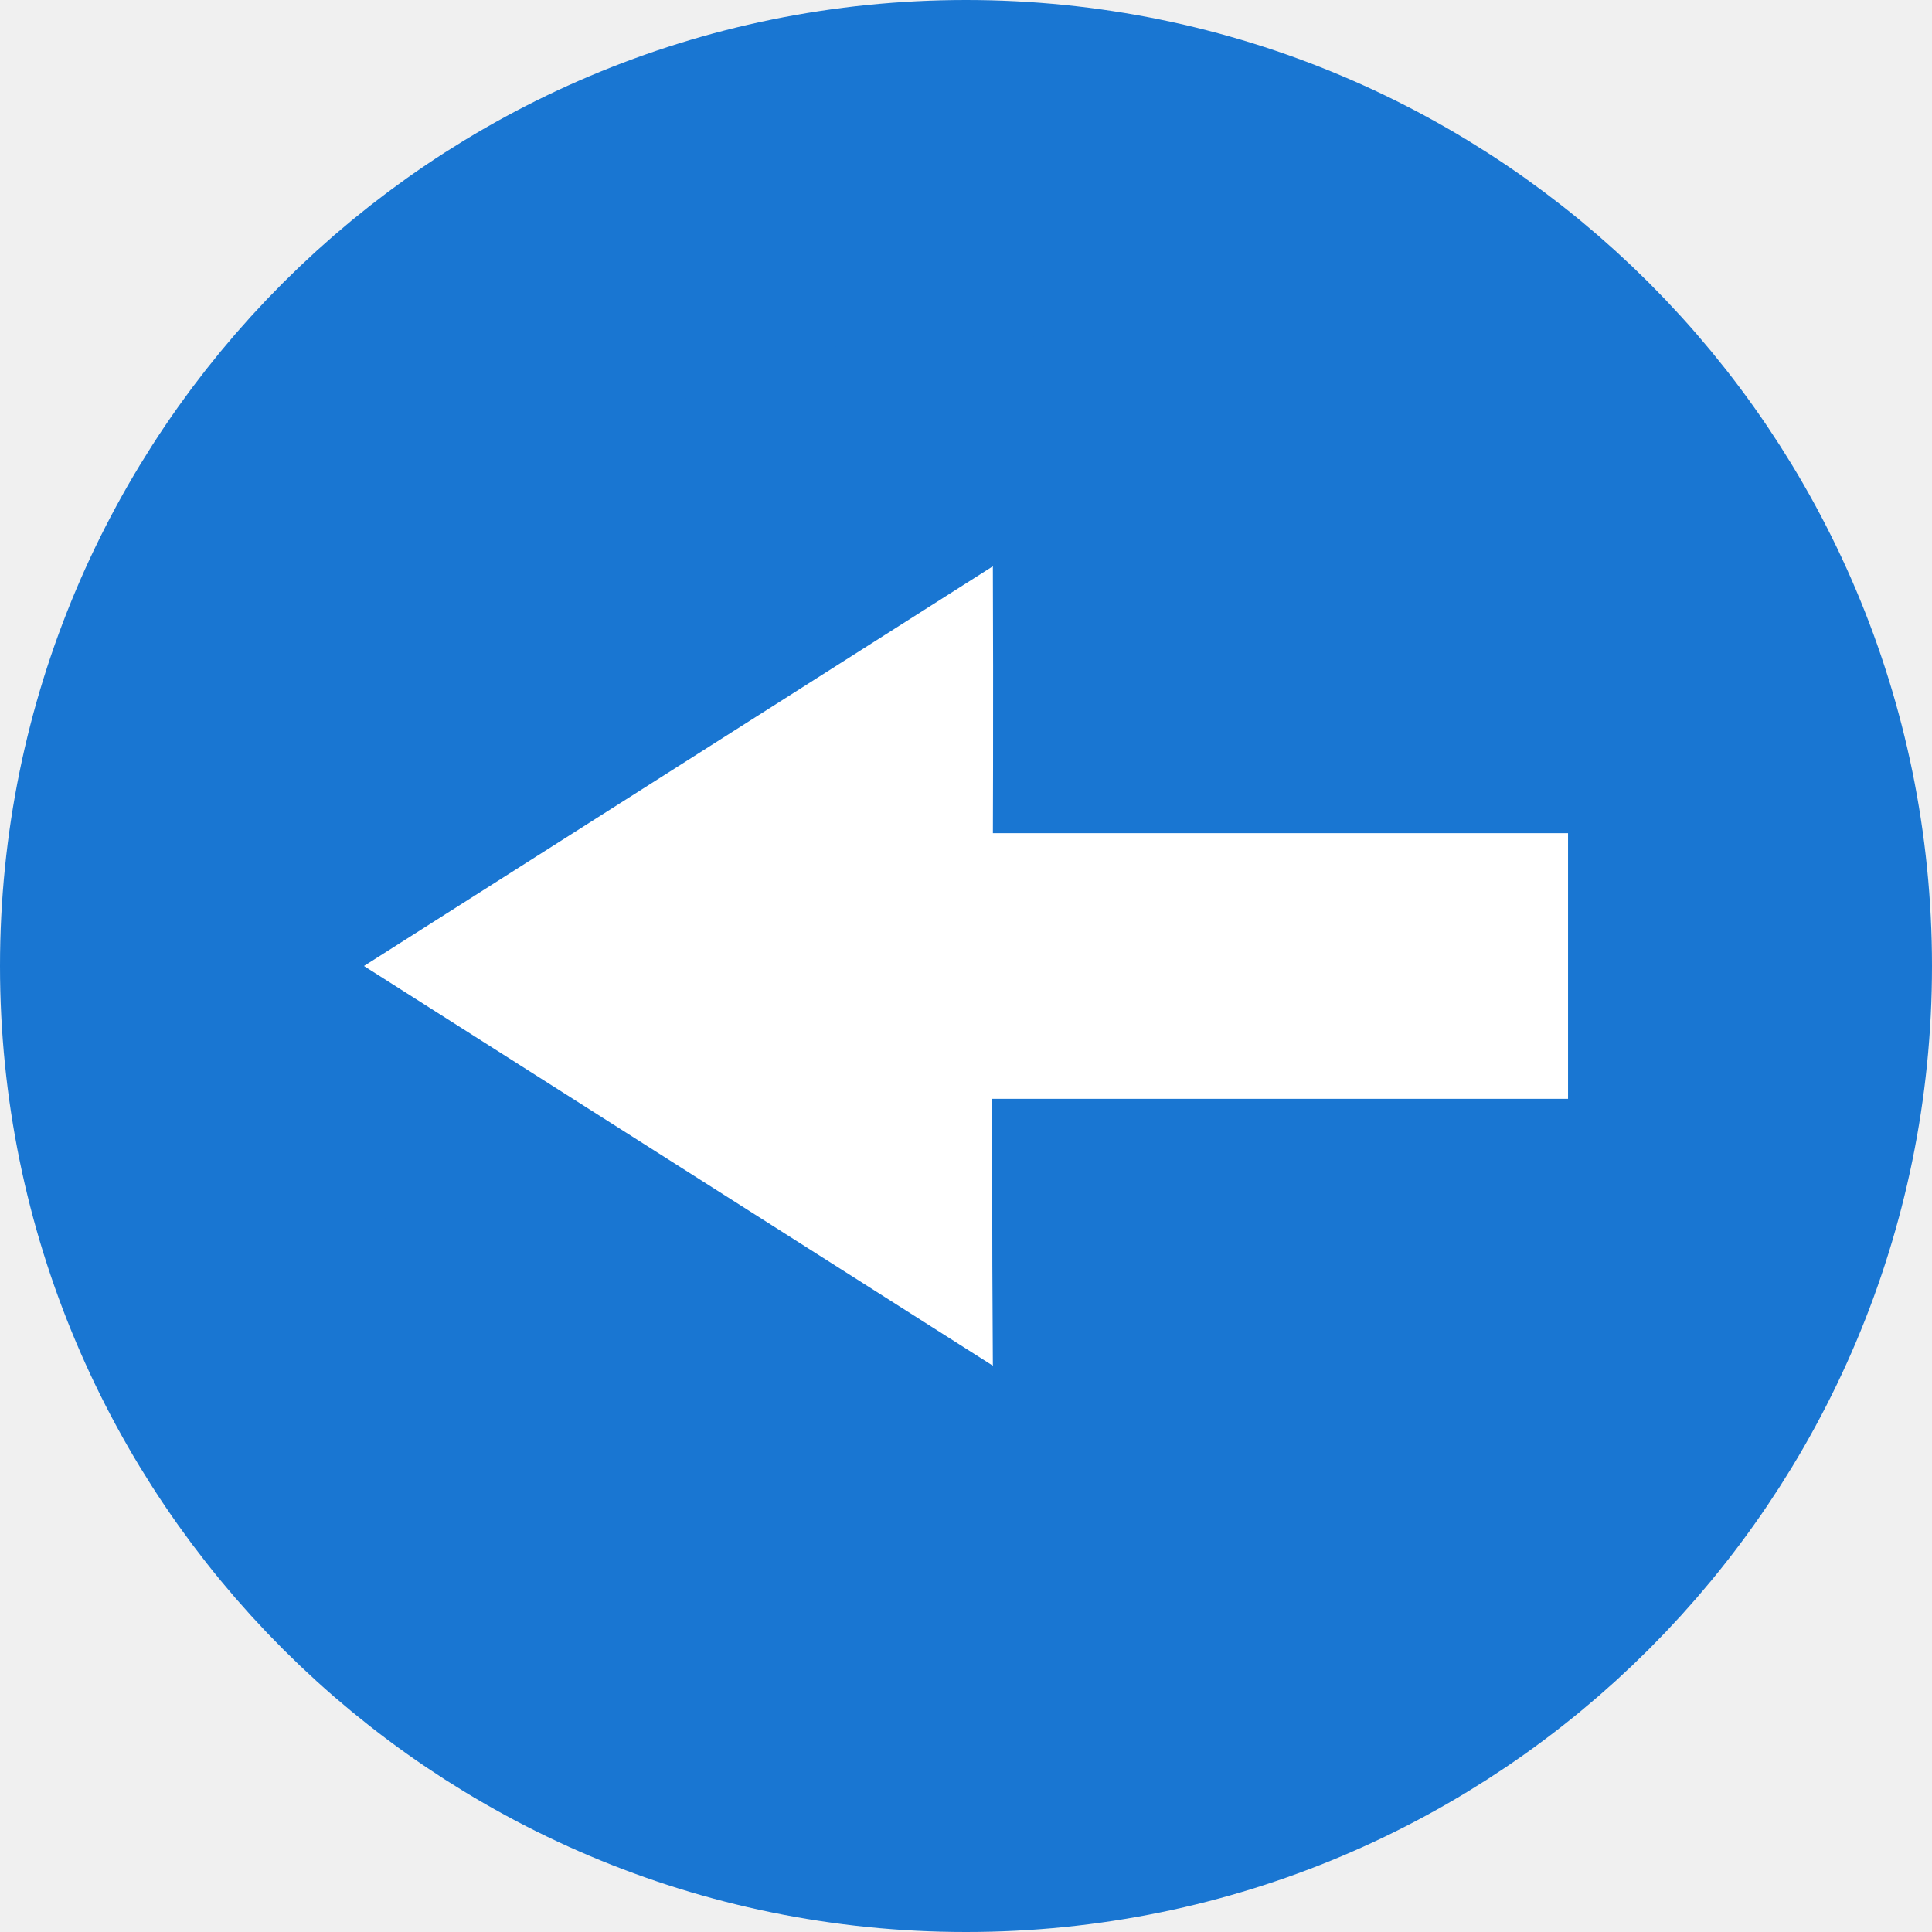
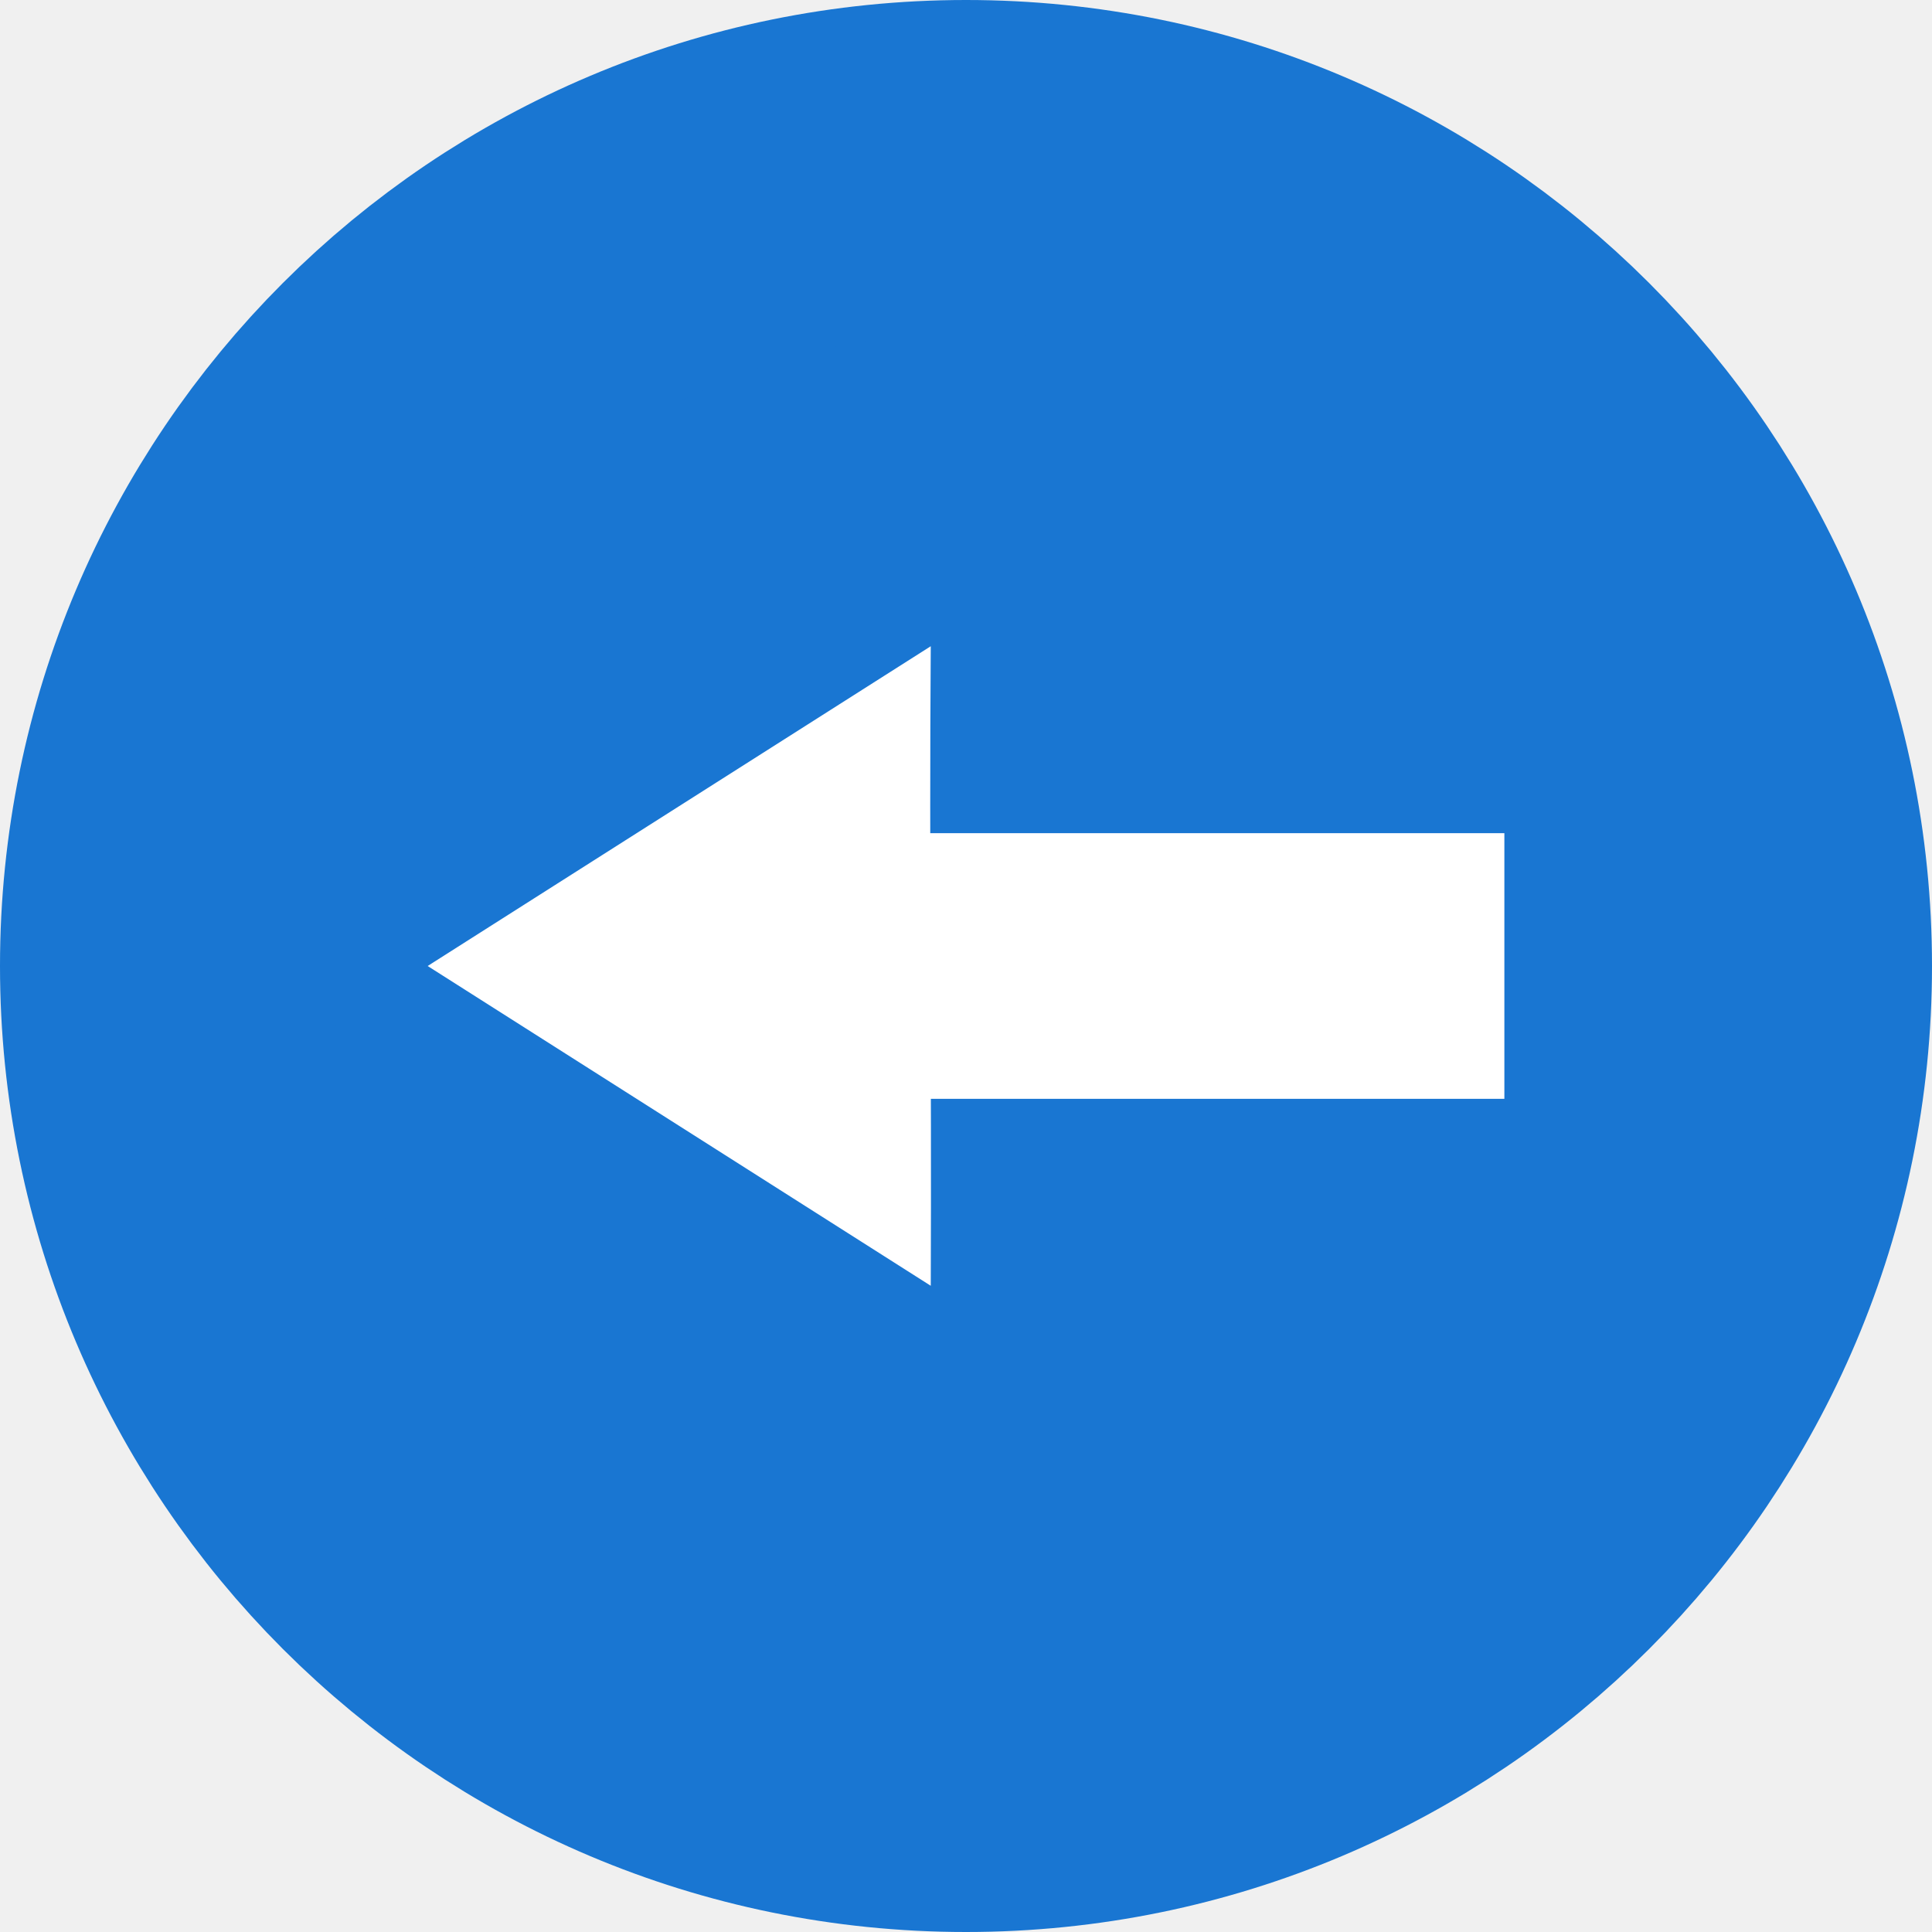
<svg xmlns="http://www.w3.org/2000/svg" width="48" viewBox="0 0 54 48" version="1.1" id="svg6011" height="48">
  <defs id="defs6015" />
-   <circle style="fill:#1976d2;fill-opacity:1;stroke:#1976d2;stroke-width:9.31;stroke-dasharray:none;stroke-opacity:1" id="path1" cx="27" cy="24" r="22.345" />
-   <g id="g1" transform="rotate(180,39.02224,-15.06854)" style="fill:#f9f9f9">
+   <circle style="fill:#1976d2;fill-opacity:1;stroke:#1976d2;stroke-width:9.31;stroke-dasharray:none;stroke-opacity:1" id="path1" cx="-24" cy="-27" r="22.345" transform="matrix(0,-1,-1,0,0,0)" />
+   <g id="g1" transform="translate(-25.16949,78.13707)" style="fill:#f9f9f9">
    <g id="g2">
-       <path fill="#616161" d="m 50.294,-65.309 17.578,11.172 -17.578,11.172 c -0.032,-7.447 0.055,-14.898 0,-22.345 z" class="jp-icon3" shape-rendering="geometricPrecision" id="path6009" style="fill:#ffffff;fill-opacity:1;stroke-width:3.657" />
-       <path id="rect1" style="fill:#f9f9f9;stroke:#ffffff;stroke-width:5.593;stroke-opacity:1" d="m 47.584,-55.053 v 1.832 H 37.014 v -1.832 z" />
+       <g id="g3" transform="matrix(-1,0,0,1,101.4346,-4.0026321e-6)">
+         <path fill="#616161" d="m 50.25,-63.075 14.062,8.938 -14.062,8.938 c -0.026,-5.958 0.044,-11.919 0,-17.876 z" class="jp-icon3" shape-rendering="geometricPrecision" id="path6009" style="fill:#ffffff;fill-opacity:1;stroke-width:2.926" />
+         <path id="rect1" style="fill:#f9f9f9;stroke:#ffffff;stroke-width:5.593;stroke-opacity:1" d="m 47.584,-55.053 v 1.832 H 37.014 v -1.832 z" />
+       </g>
    </g>
  </g>
</svg>
